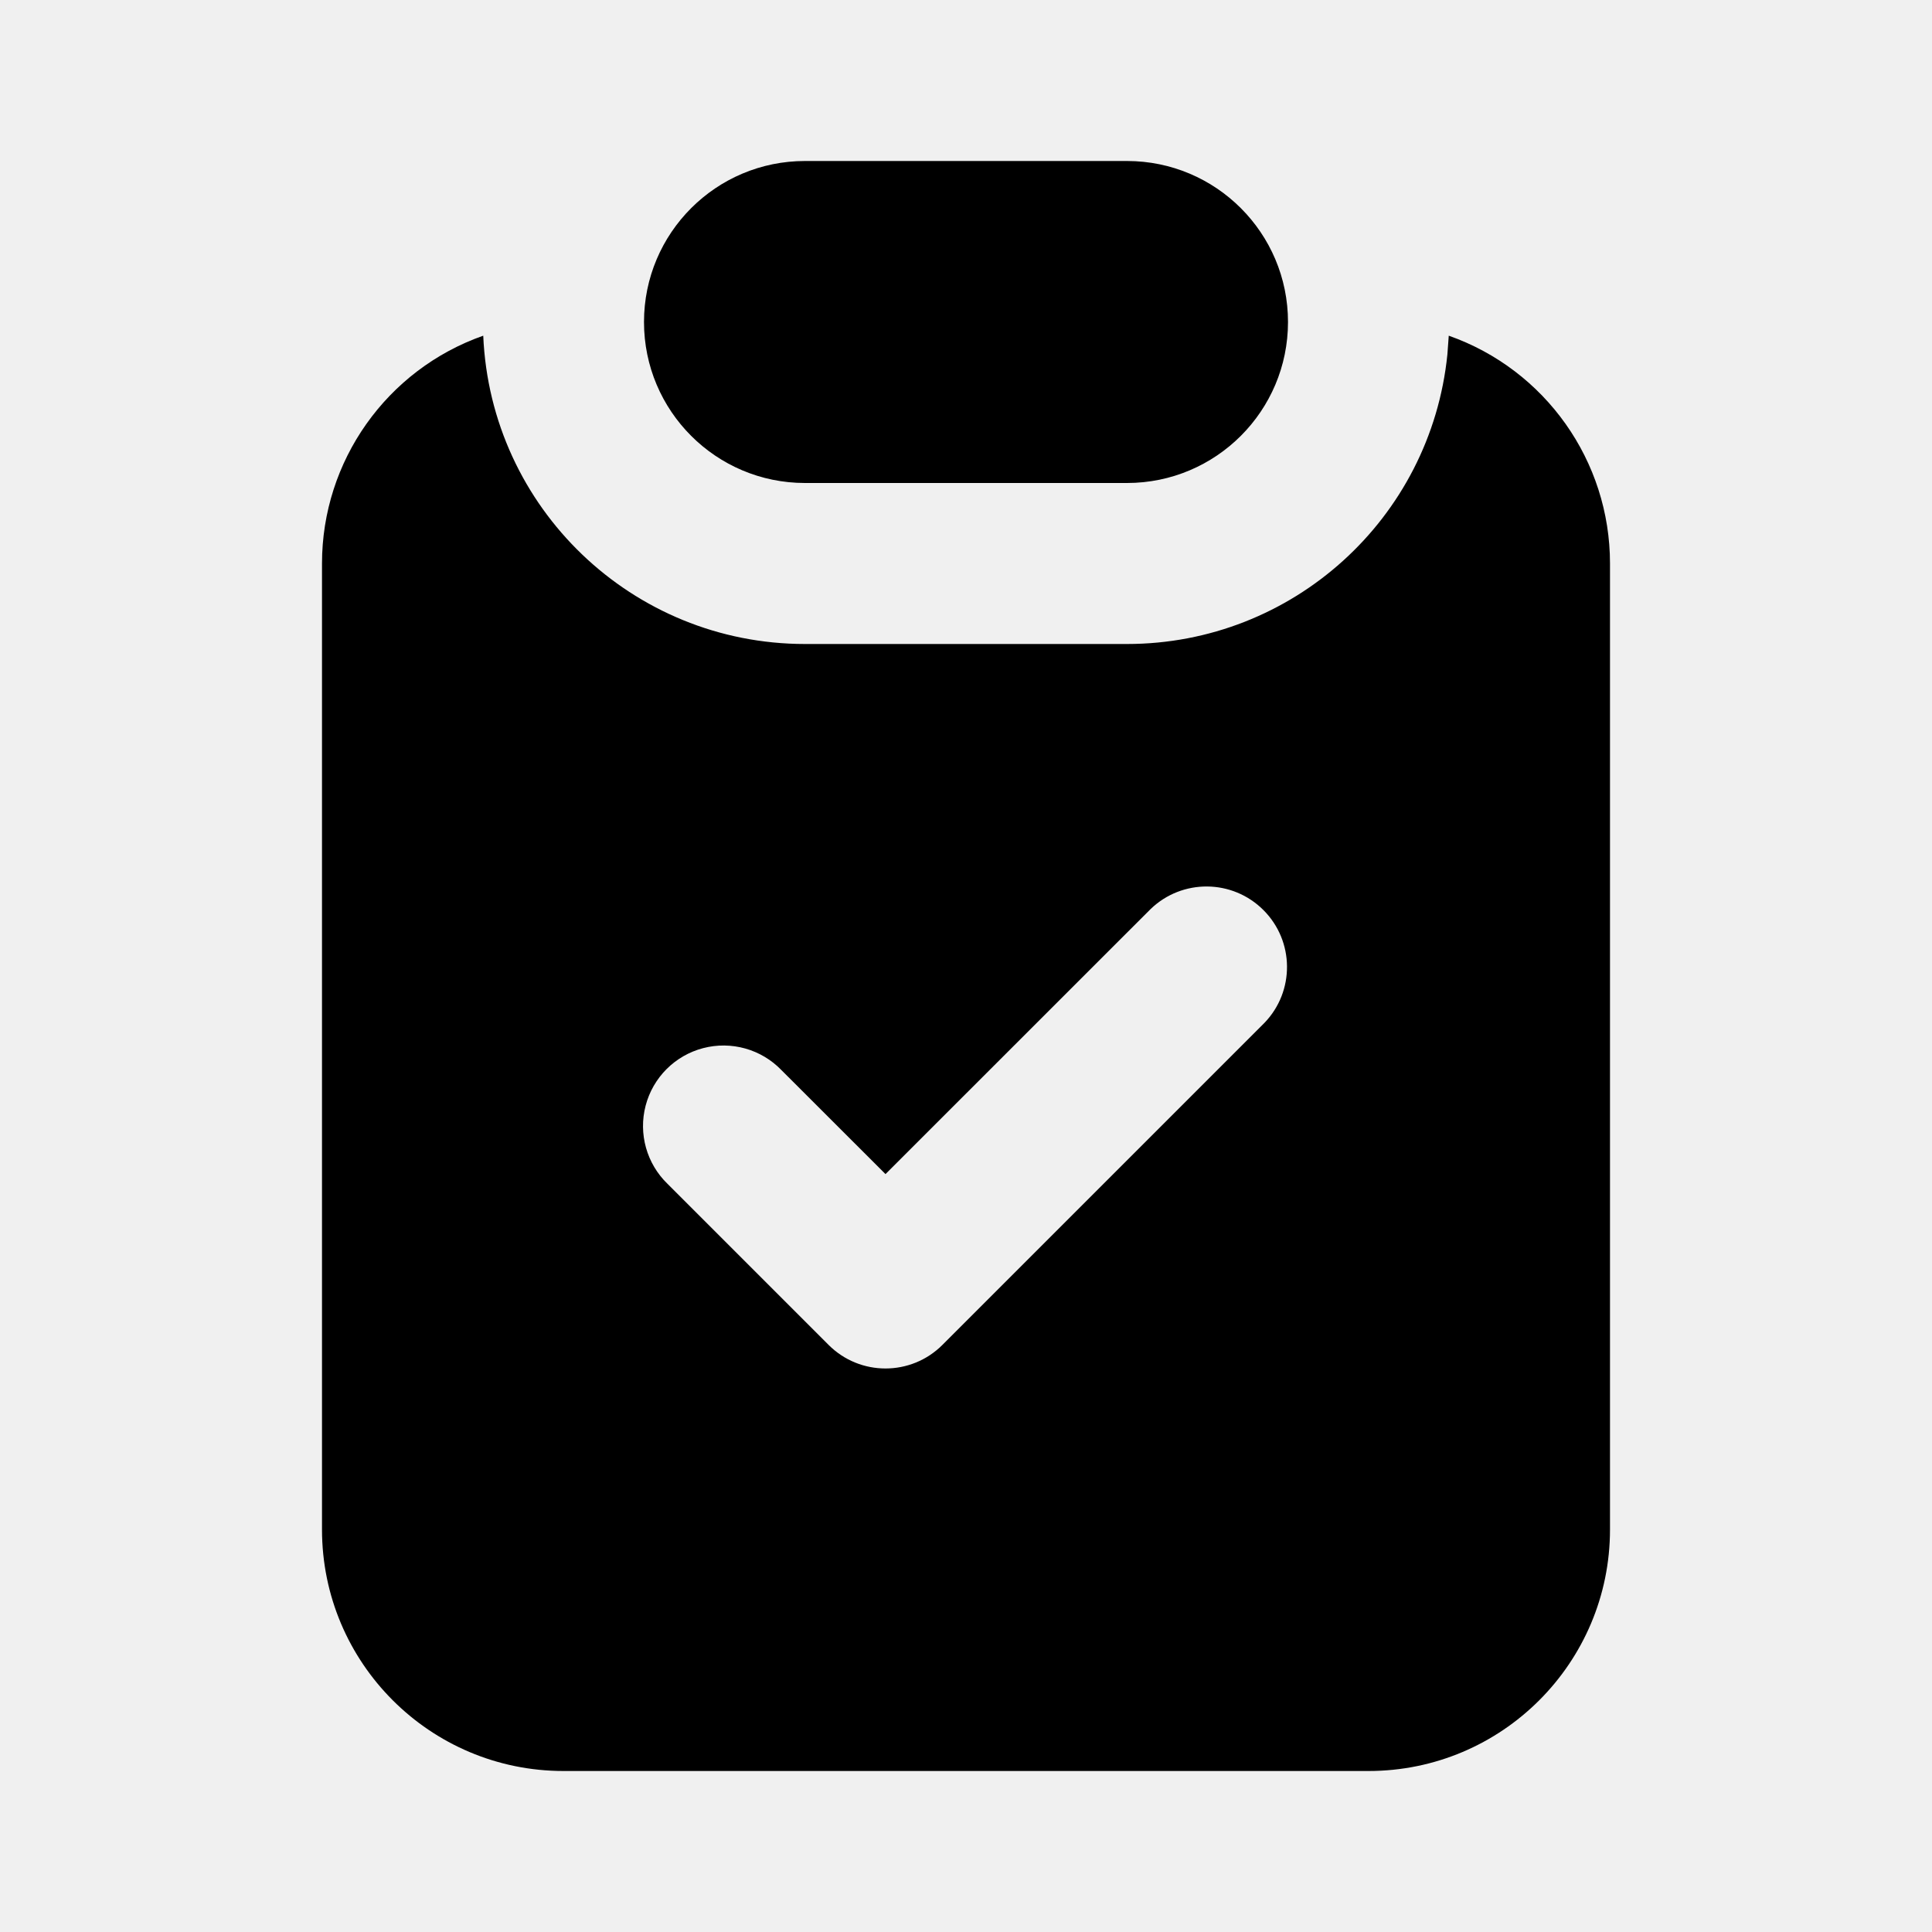
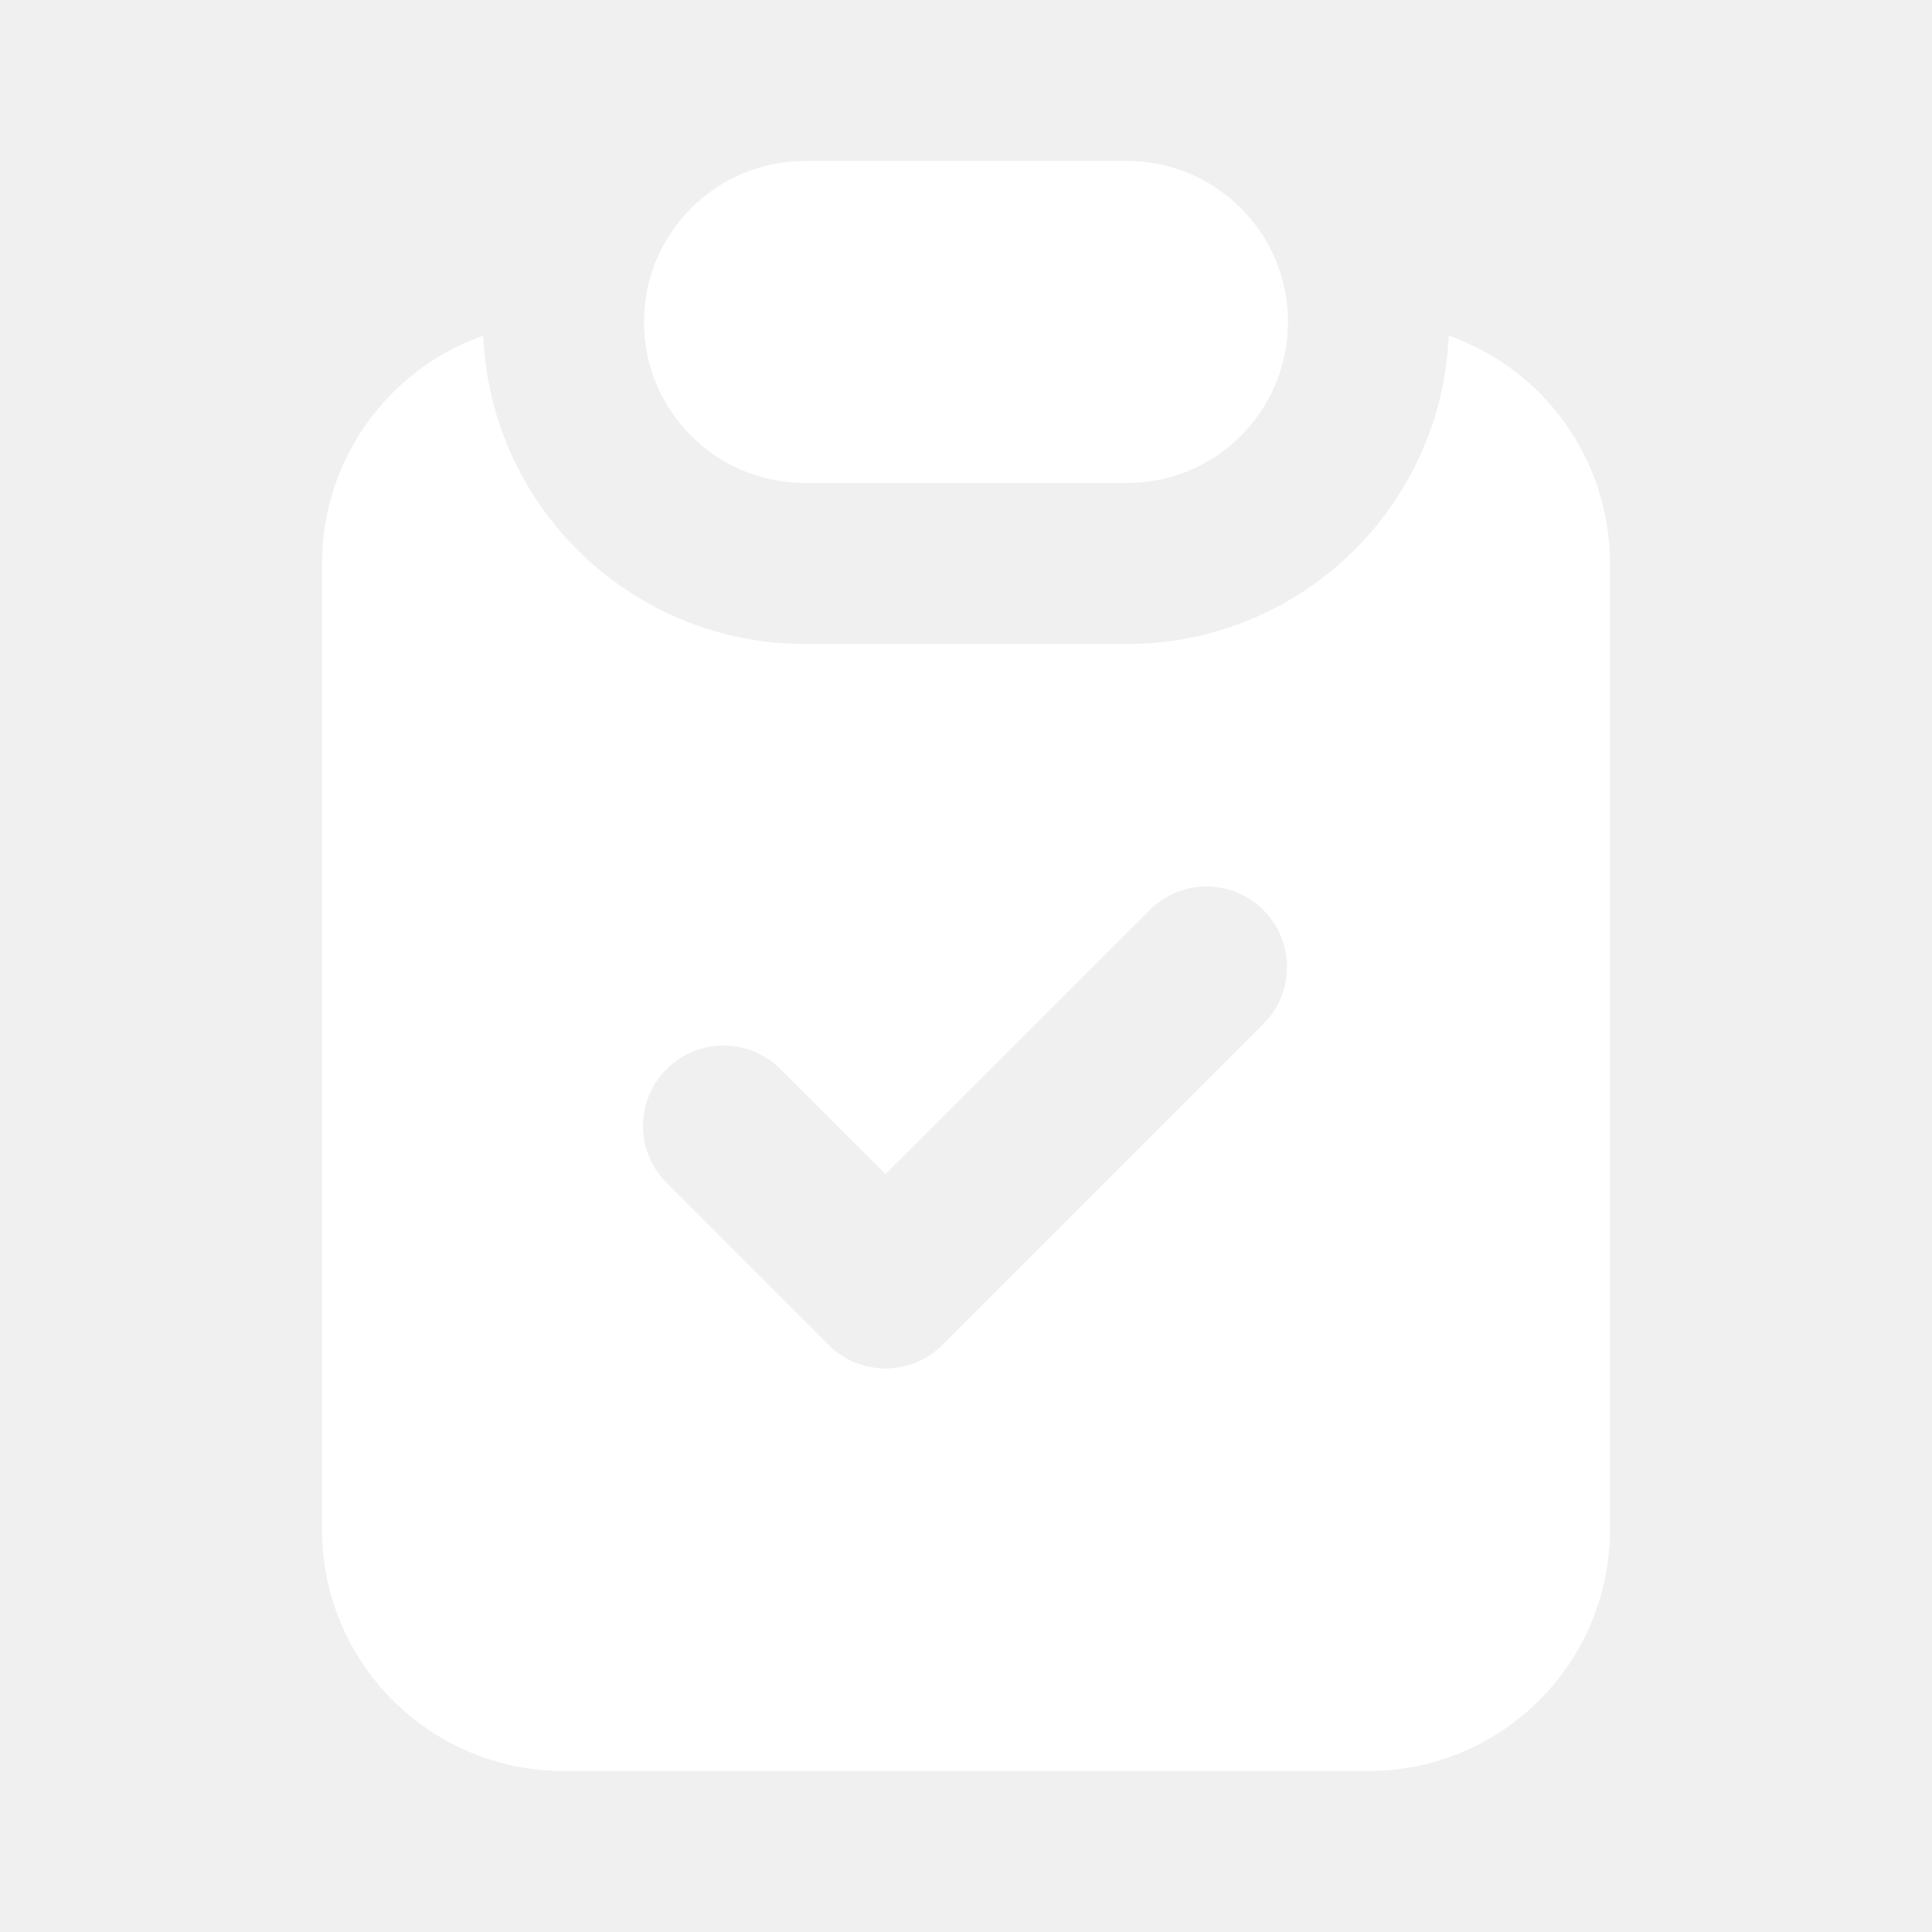
- <svg xmlns="http://www.w3.org/2000/svg" width="24" height="24" viewBox="0 0 24 24" fill="currentColor" class="icon icon-tabler icons-tabler-filled icon-tabler-clipboard-check">
+ <svg xmlns="http://www.w3.org/2000/svg" width="24" height="24" viewBox="0 0 24 24" fill="#ffffff" class="icon icon-tabler icons-tabler-filled icon-tabler-clipboard-check">
  <path stroke="none" d="M0 0h24v24H0z" fill="none" />
  <path d="M17.997 4.17a3 3 0 0 1 2.003 2.83v12a3 3 0 0 1 -3 3h-10a3 3 0 0 1 -3 -3v-12a3 3 0 0 1 2.003 -2.83a4 4 0 0 0 3.997 3.83h4a4 4 0 0 0 3.98 -3.597zm-3.704 7.123l-3.293 3.292l-1.293 -1.292a1 1 0 1 0 -1.414 1.414l2 2a1 1 0 0 0 1.414 0l4 -4a1 1 0 0 0 -1.414 -1.414m-.293 -9.293a2 2 0 1 1 0 4h-4a2 2 0 1 1 0 -4z" />
</svg>
